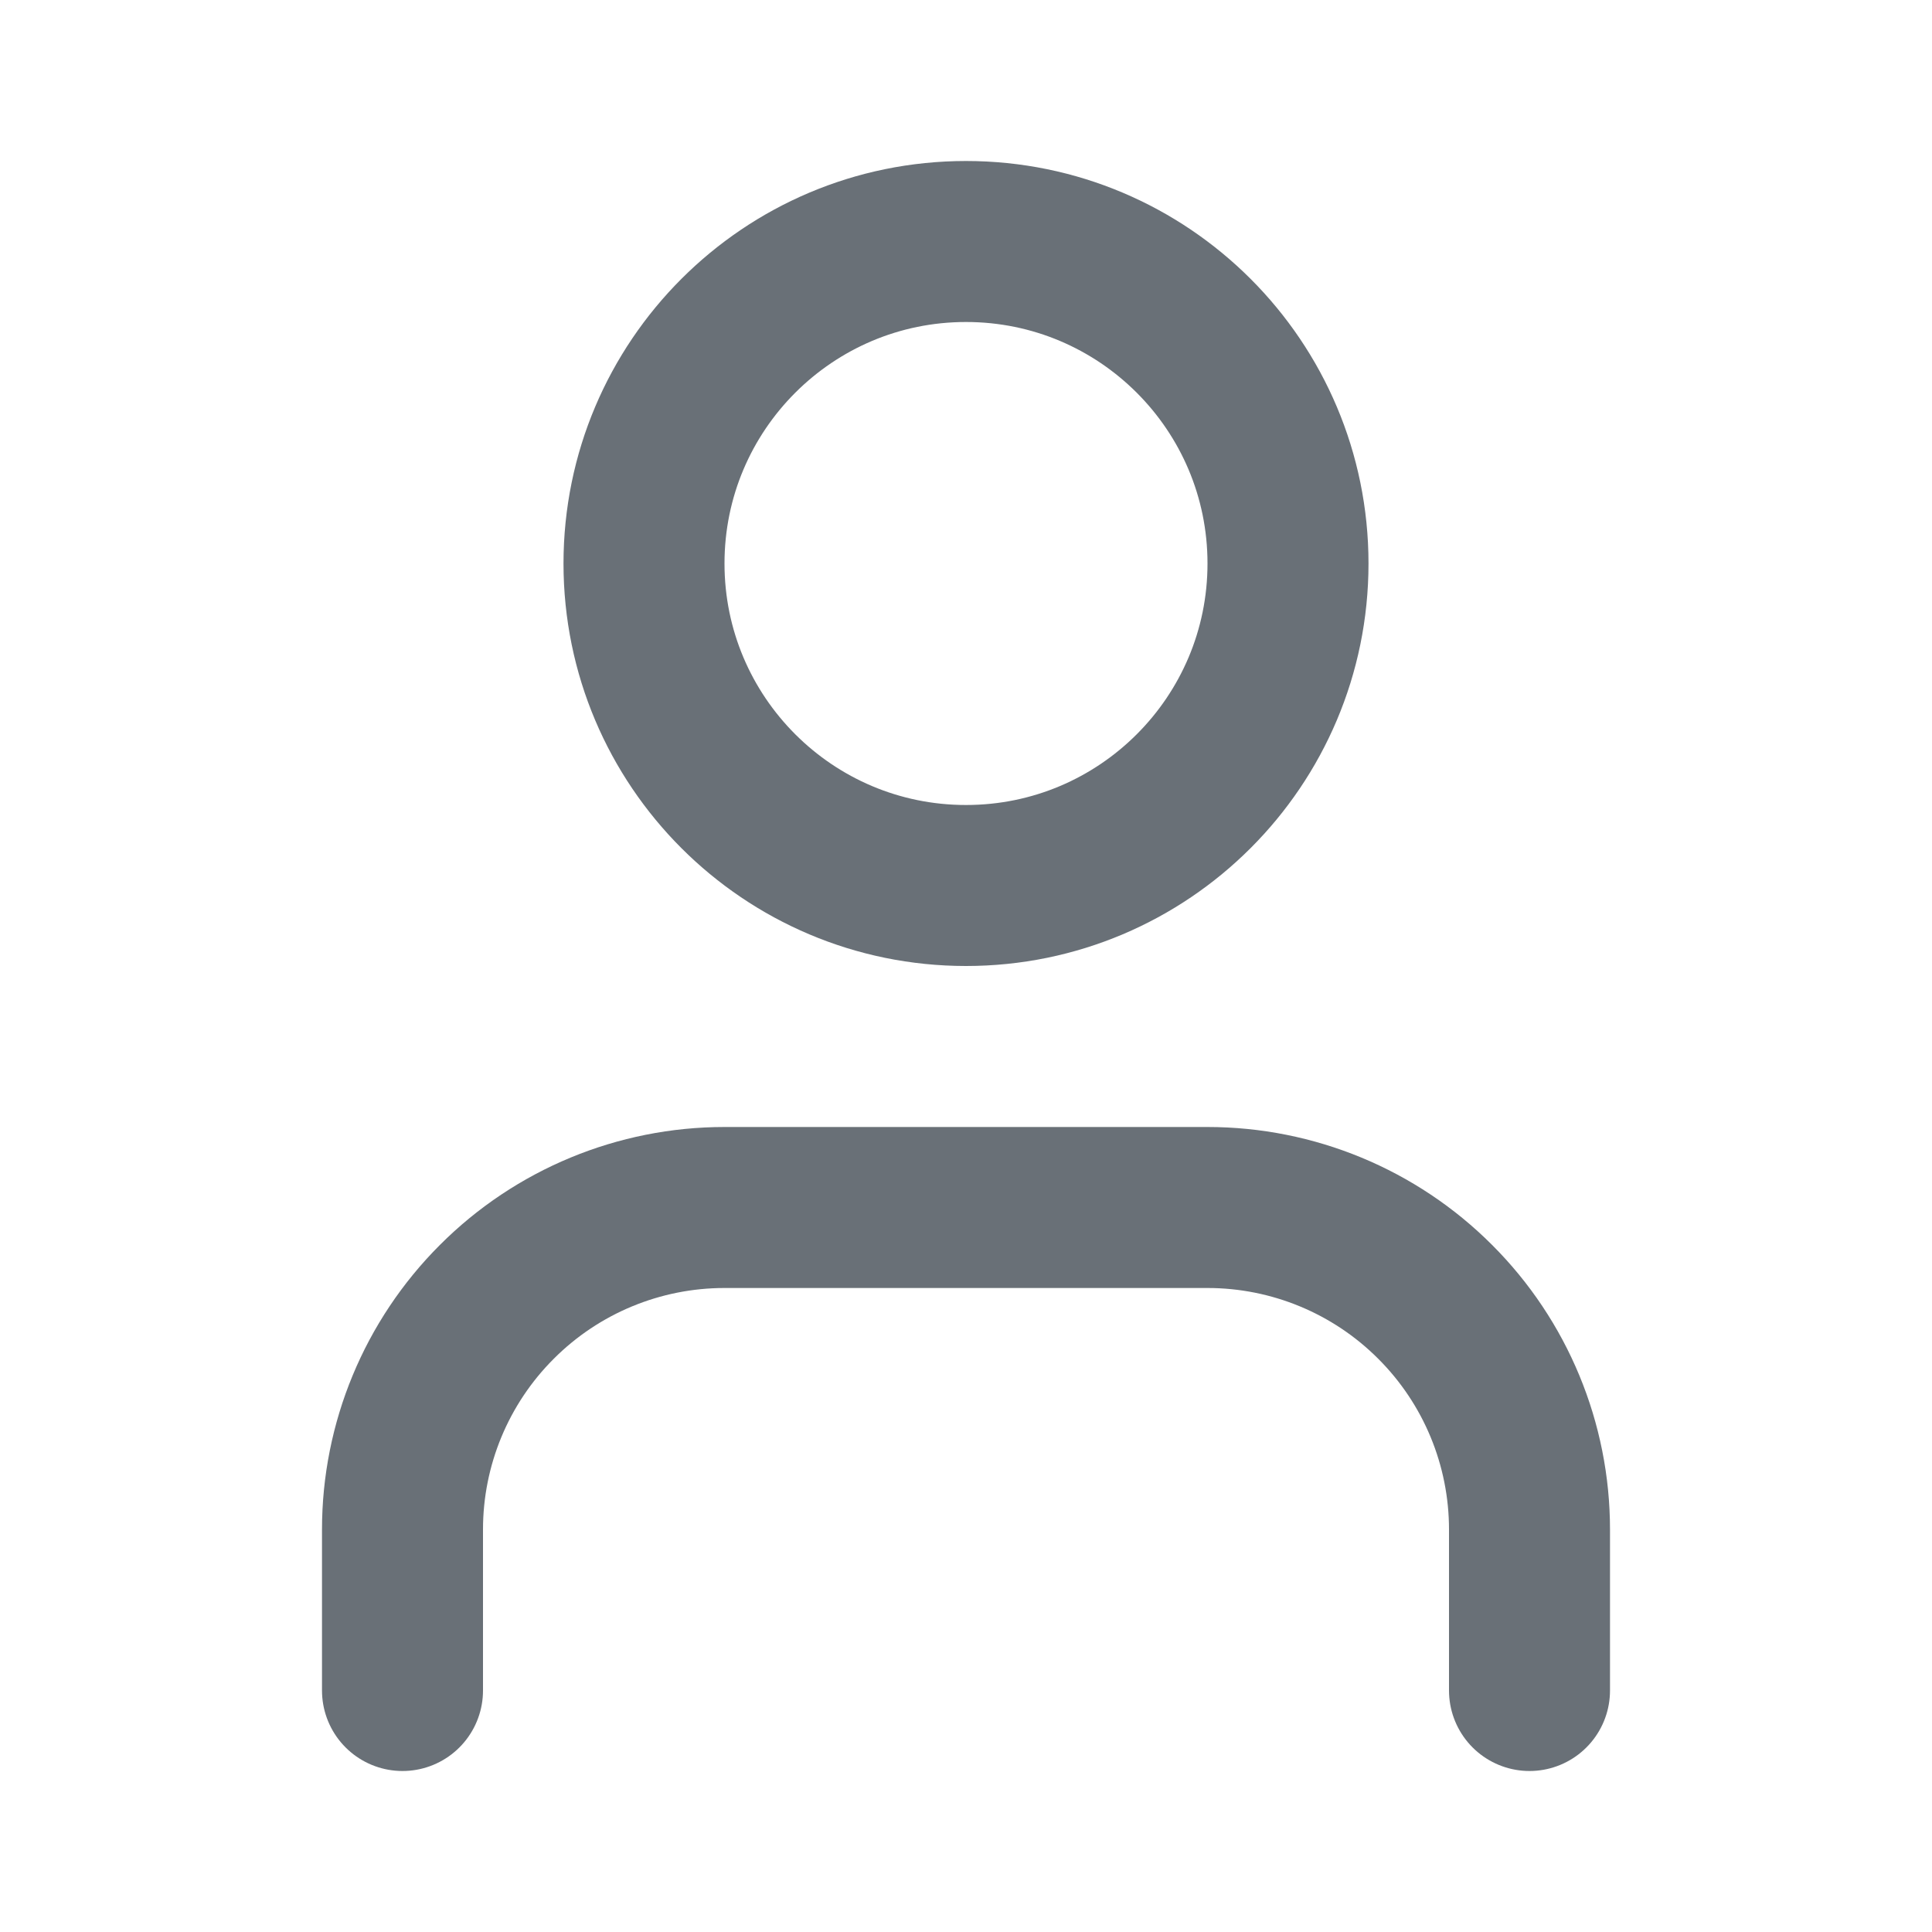
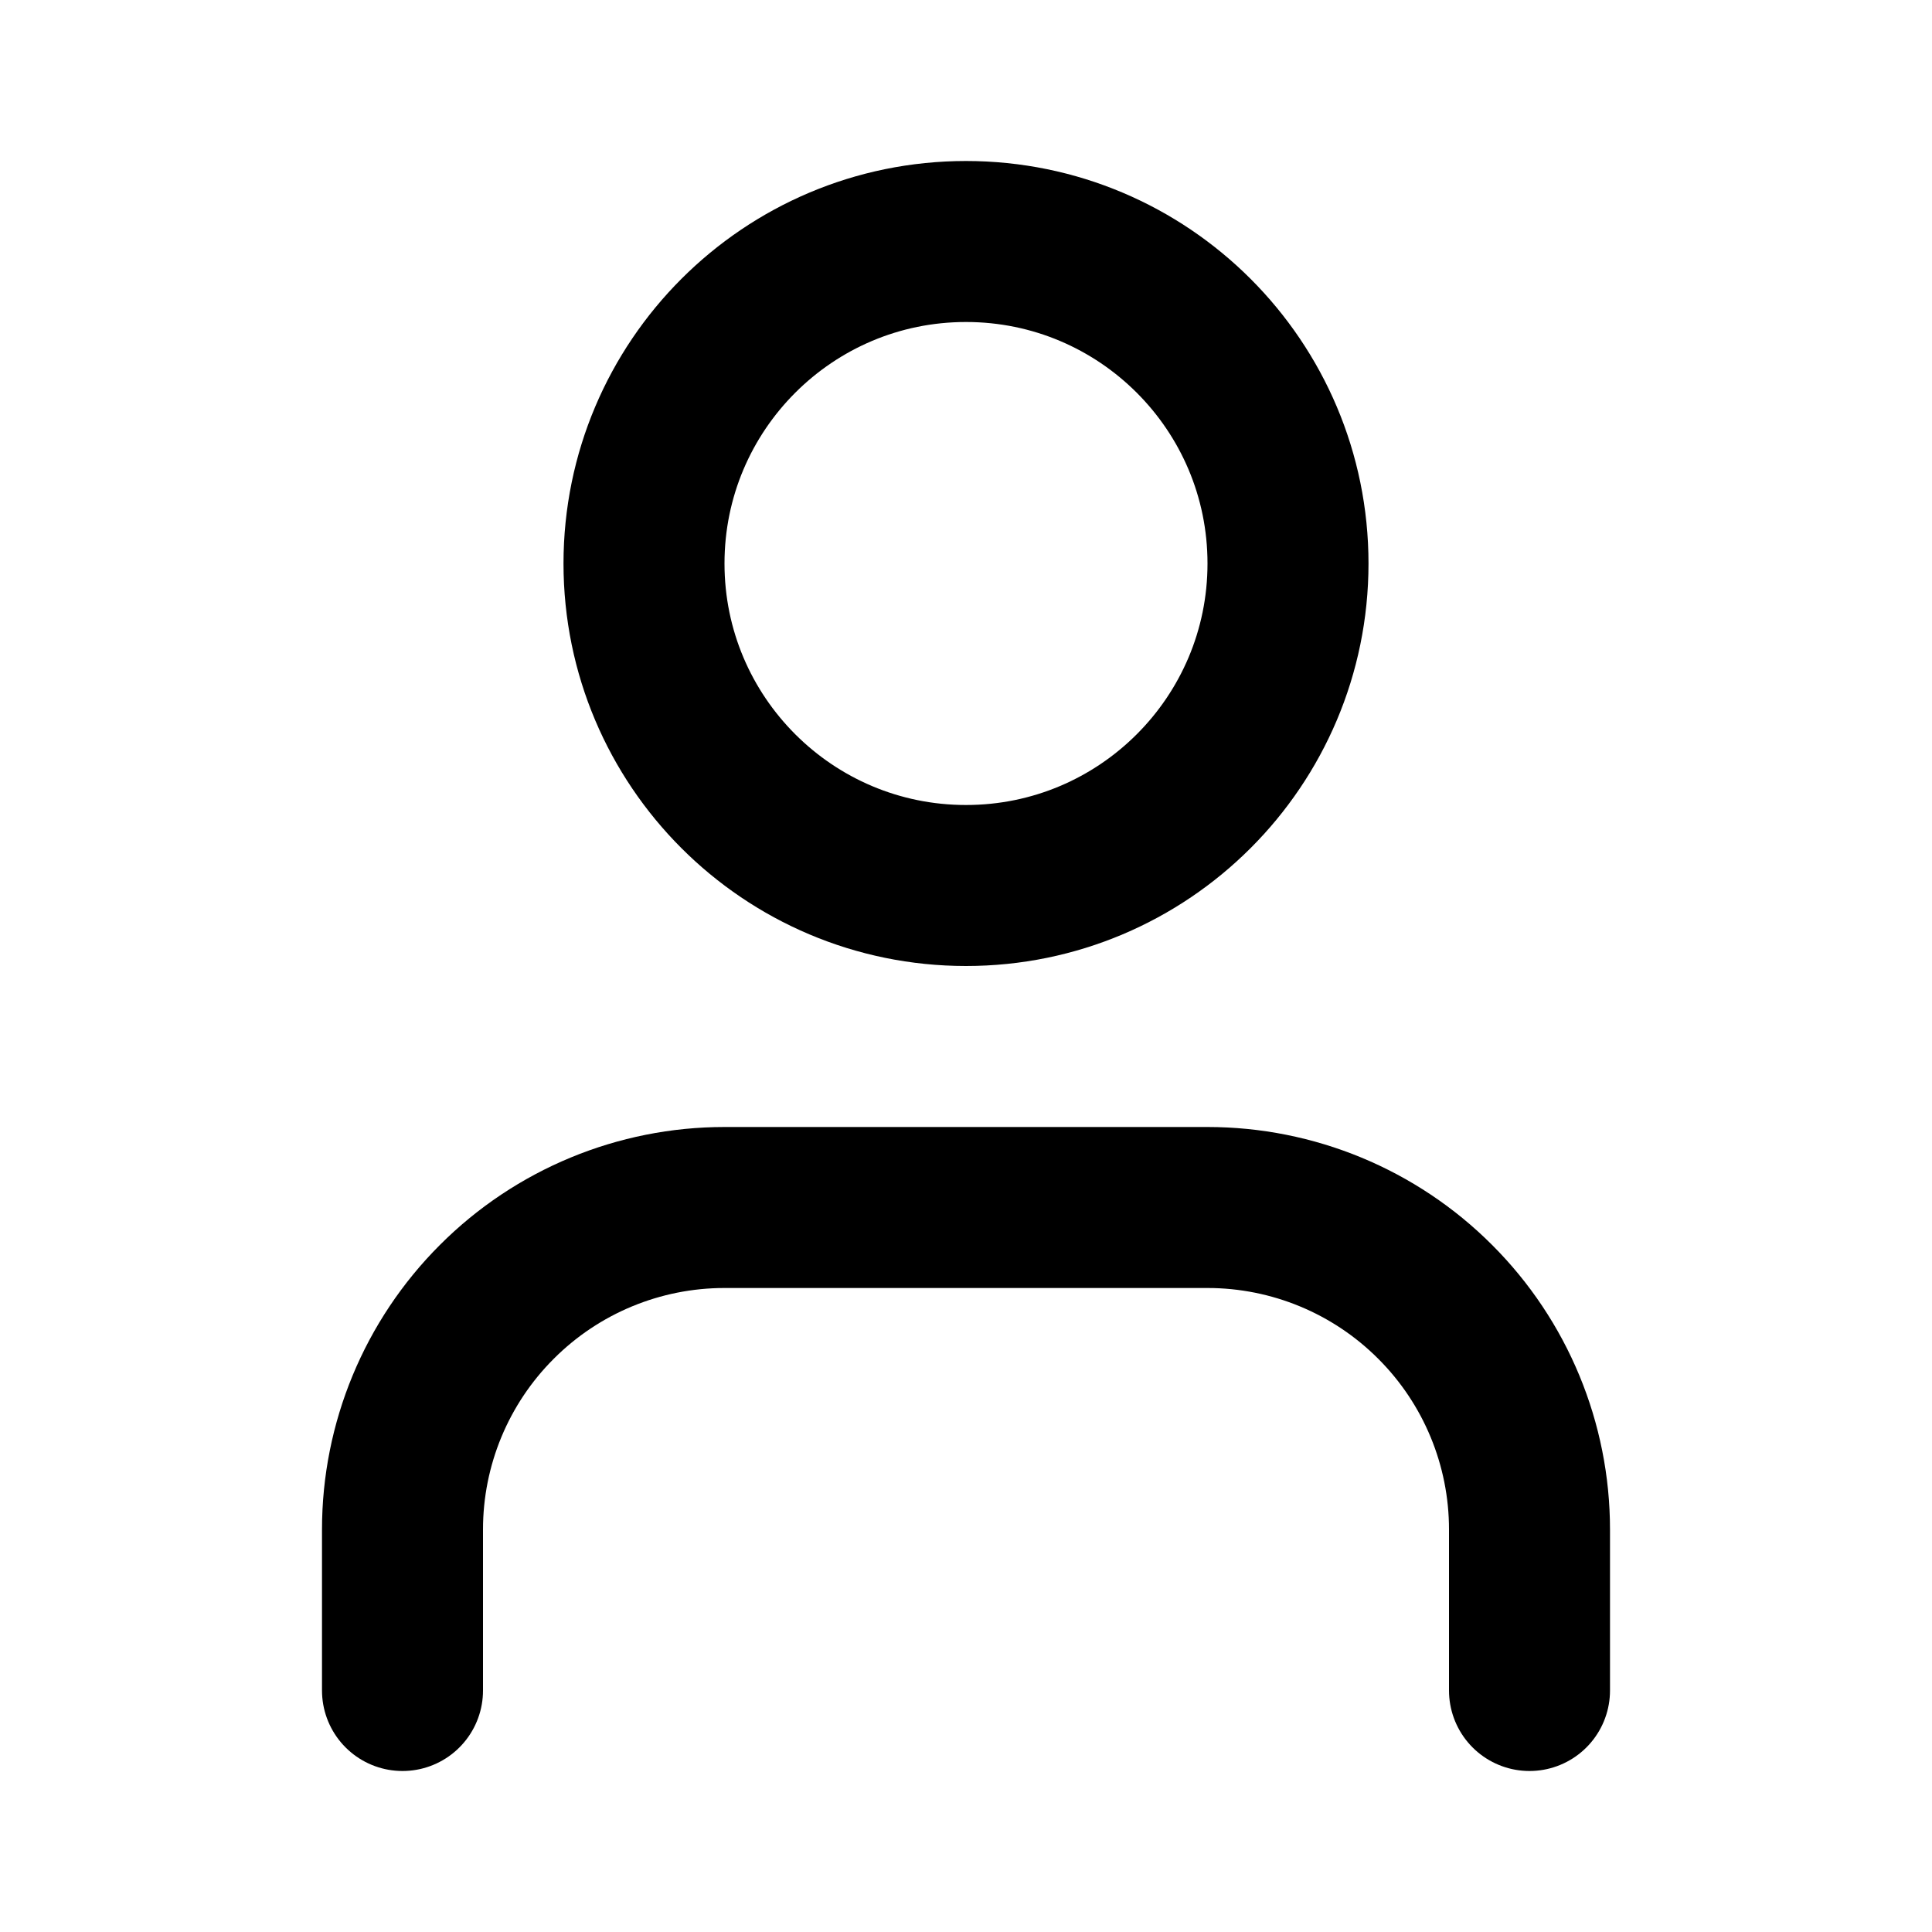
<svg xmlns="http://www.w3.org/2000/svg" width="24" height="24" viewBox="0 0 24 24" fill="none">
  <g id="Lucide Icon">
-     <path id="Vector" d="M19 21V19C19 17.939 18.579 16.922 17.828 16.172C17.078 15.421 16.061 15 15 15H9C7.939 15 6.922 15.421 6.172 16.172C5.421 16.922 5 17.939 5 19V21" stroke="#697077" stroke-width="2" stroke-linecap="round" stroke-linejoin="round" />
-     <path id="Vector_2" d="M12 11C14.209 11 16 9.209 16 7C16 4.791 14.209 3 12 3C9.791 3 8 4.791 8 7C8 9.209 9.791 11 12 11Z" stroke="#697077" stroke-width="2" stroke-linecap="round" stroke-linejoin="round" />
+     <path id="Vector" d="M19 21V19C19 17.939 18.579 16.922 17.828 16.172C17.078 15.421 16.061 15 15 15H9C7.939 15 6.922 15.421 6.172 16.172C5.421 16.922 5 17.939 5 19V21" stroke="currentColor" stroke-width="2" stroke-linecap="round" stroke-linejoin="round" />
+     <path id="Vector_2" d="M12 11C14.209 11 16 9.209 16 7C16 4.791 14.209 3 12 3C9.791 3 8 4.791 8 7C8 9.209 9.791 11 12 11Z" stroke="currentColor" stroke-width="2" stroke-linecap="round" stroke-linejoin="round" />
  </g>
</svg>
